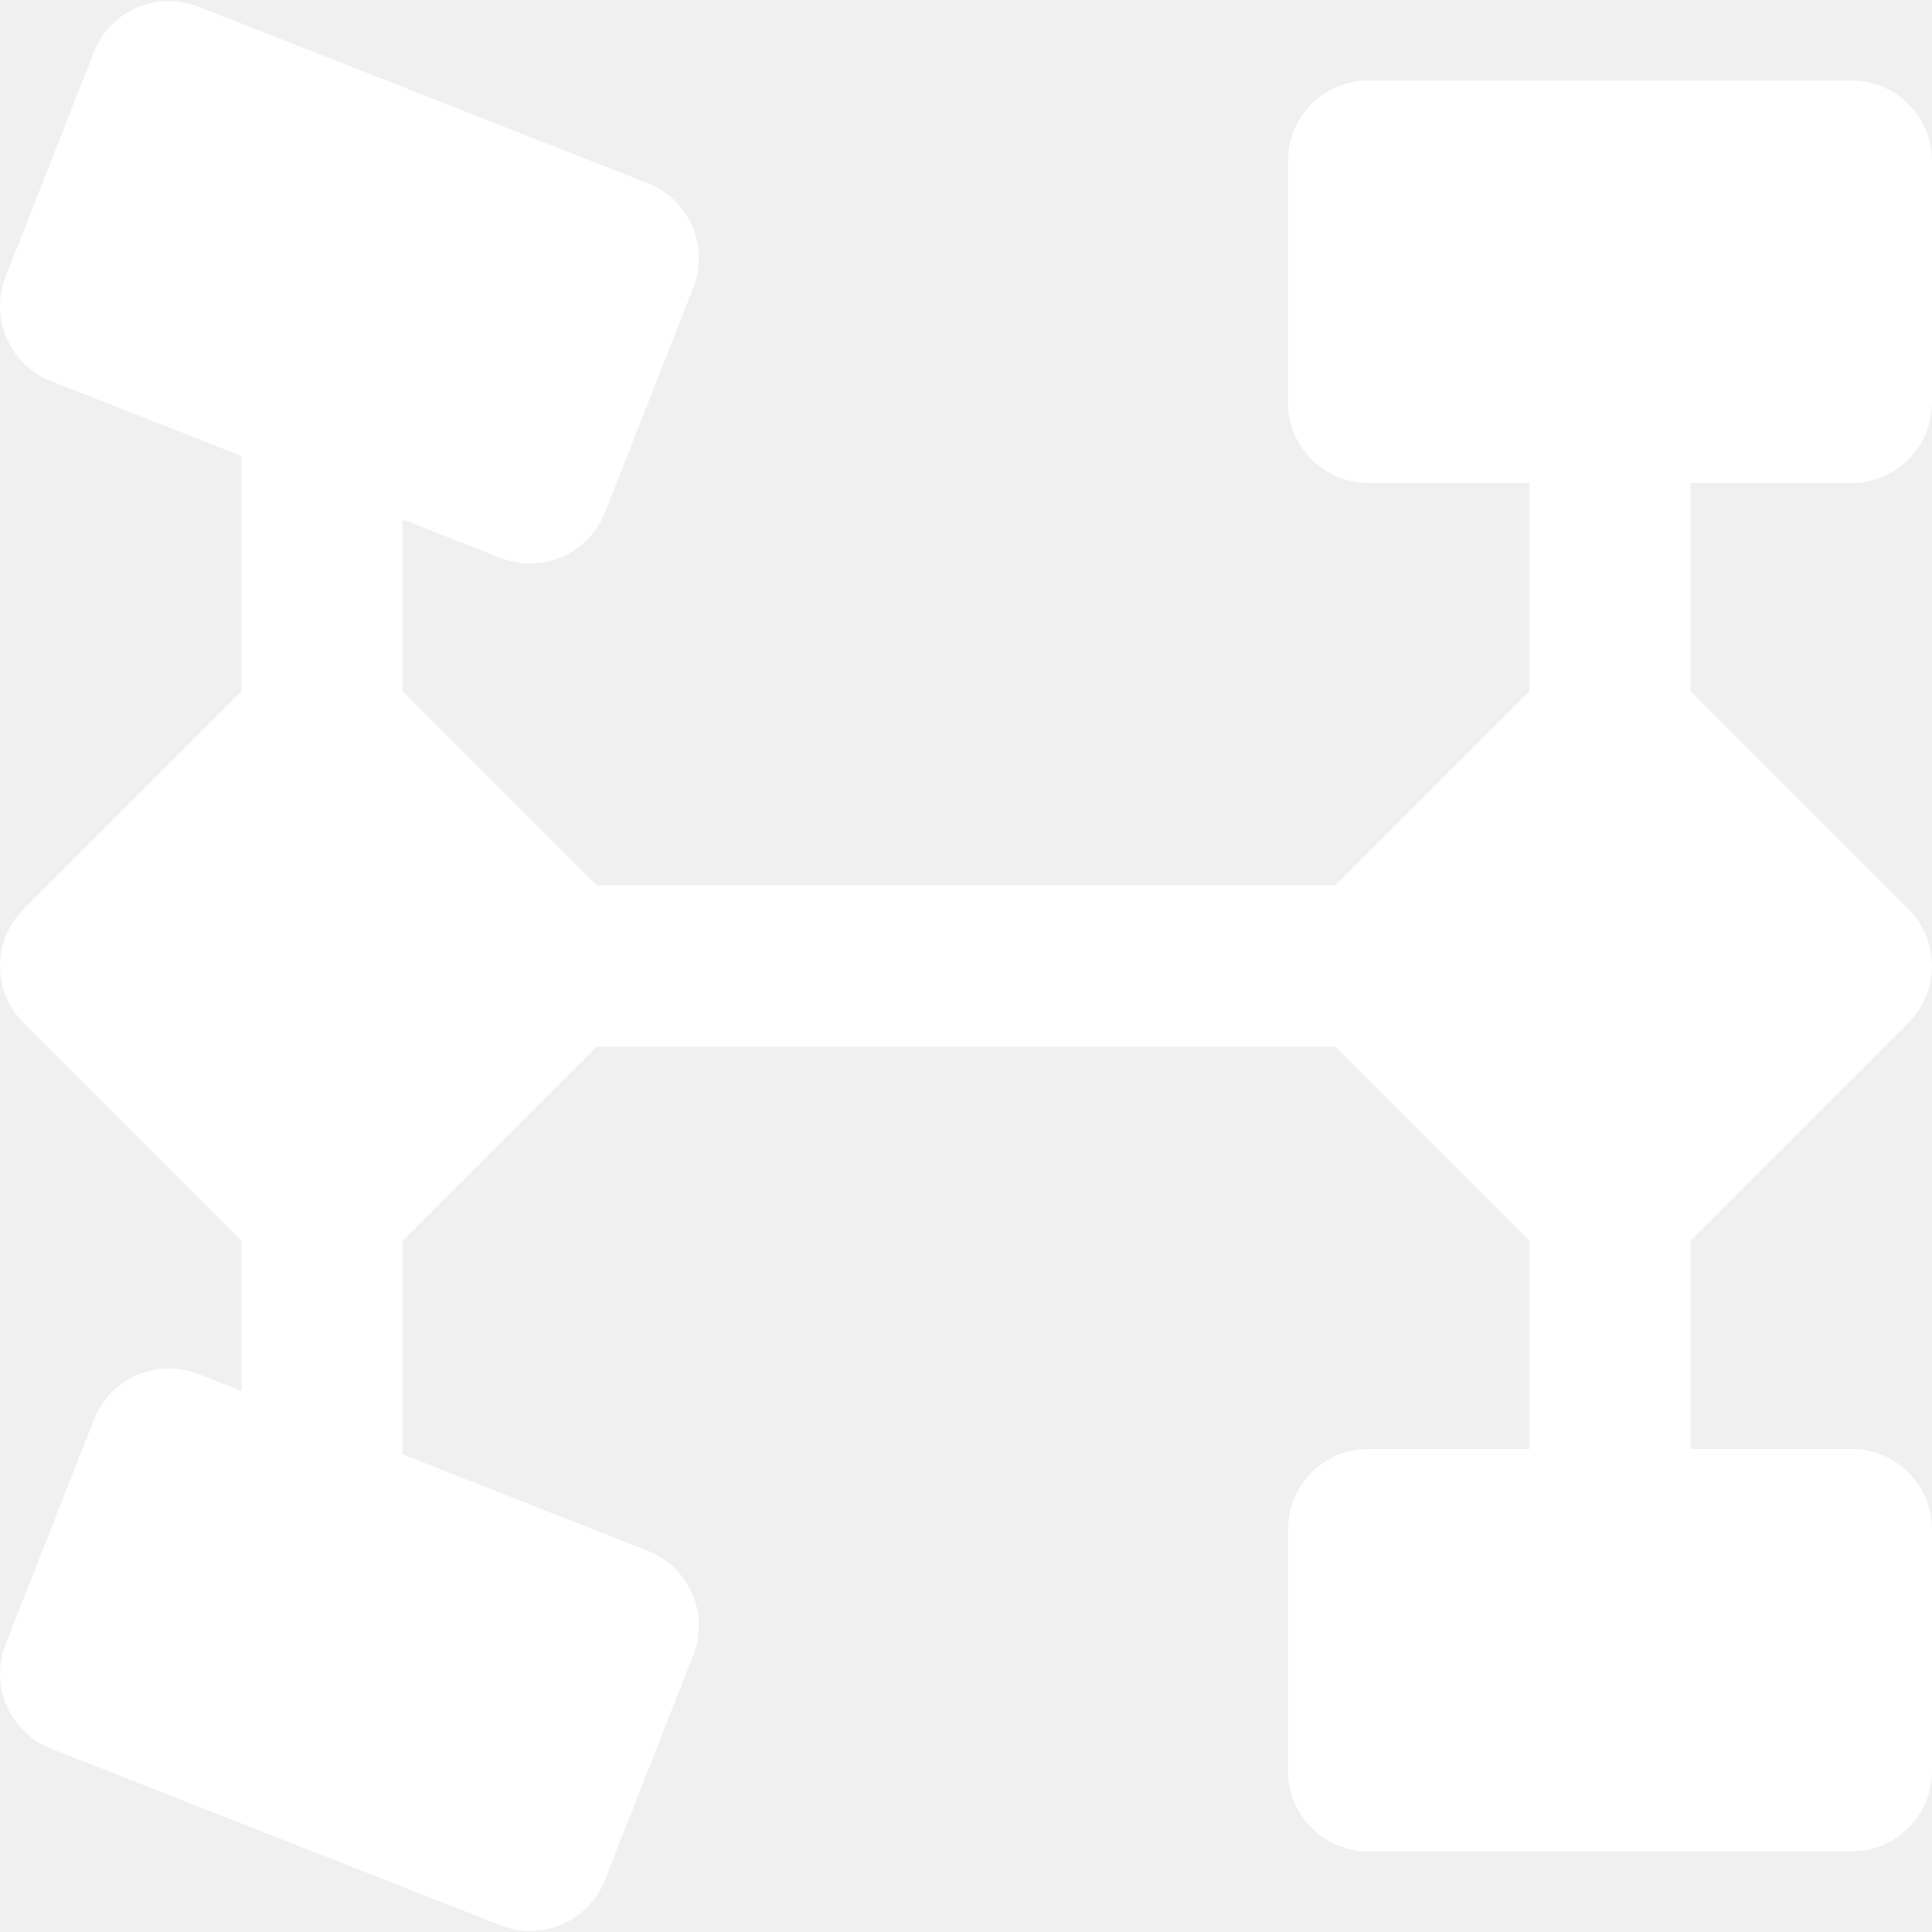
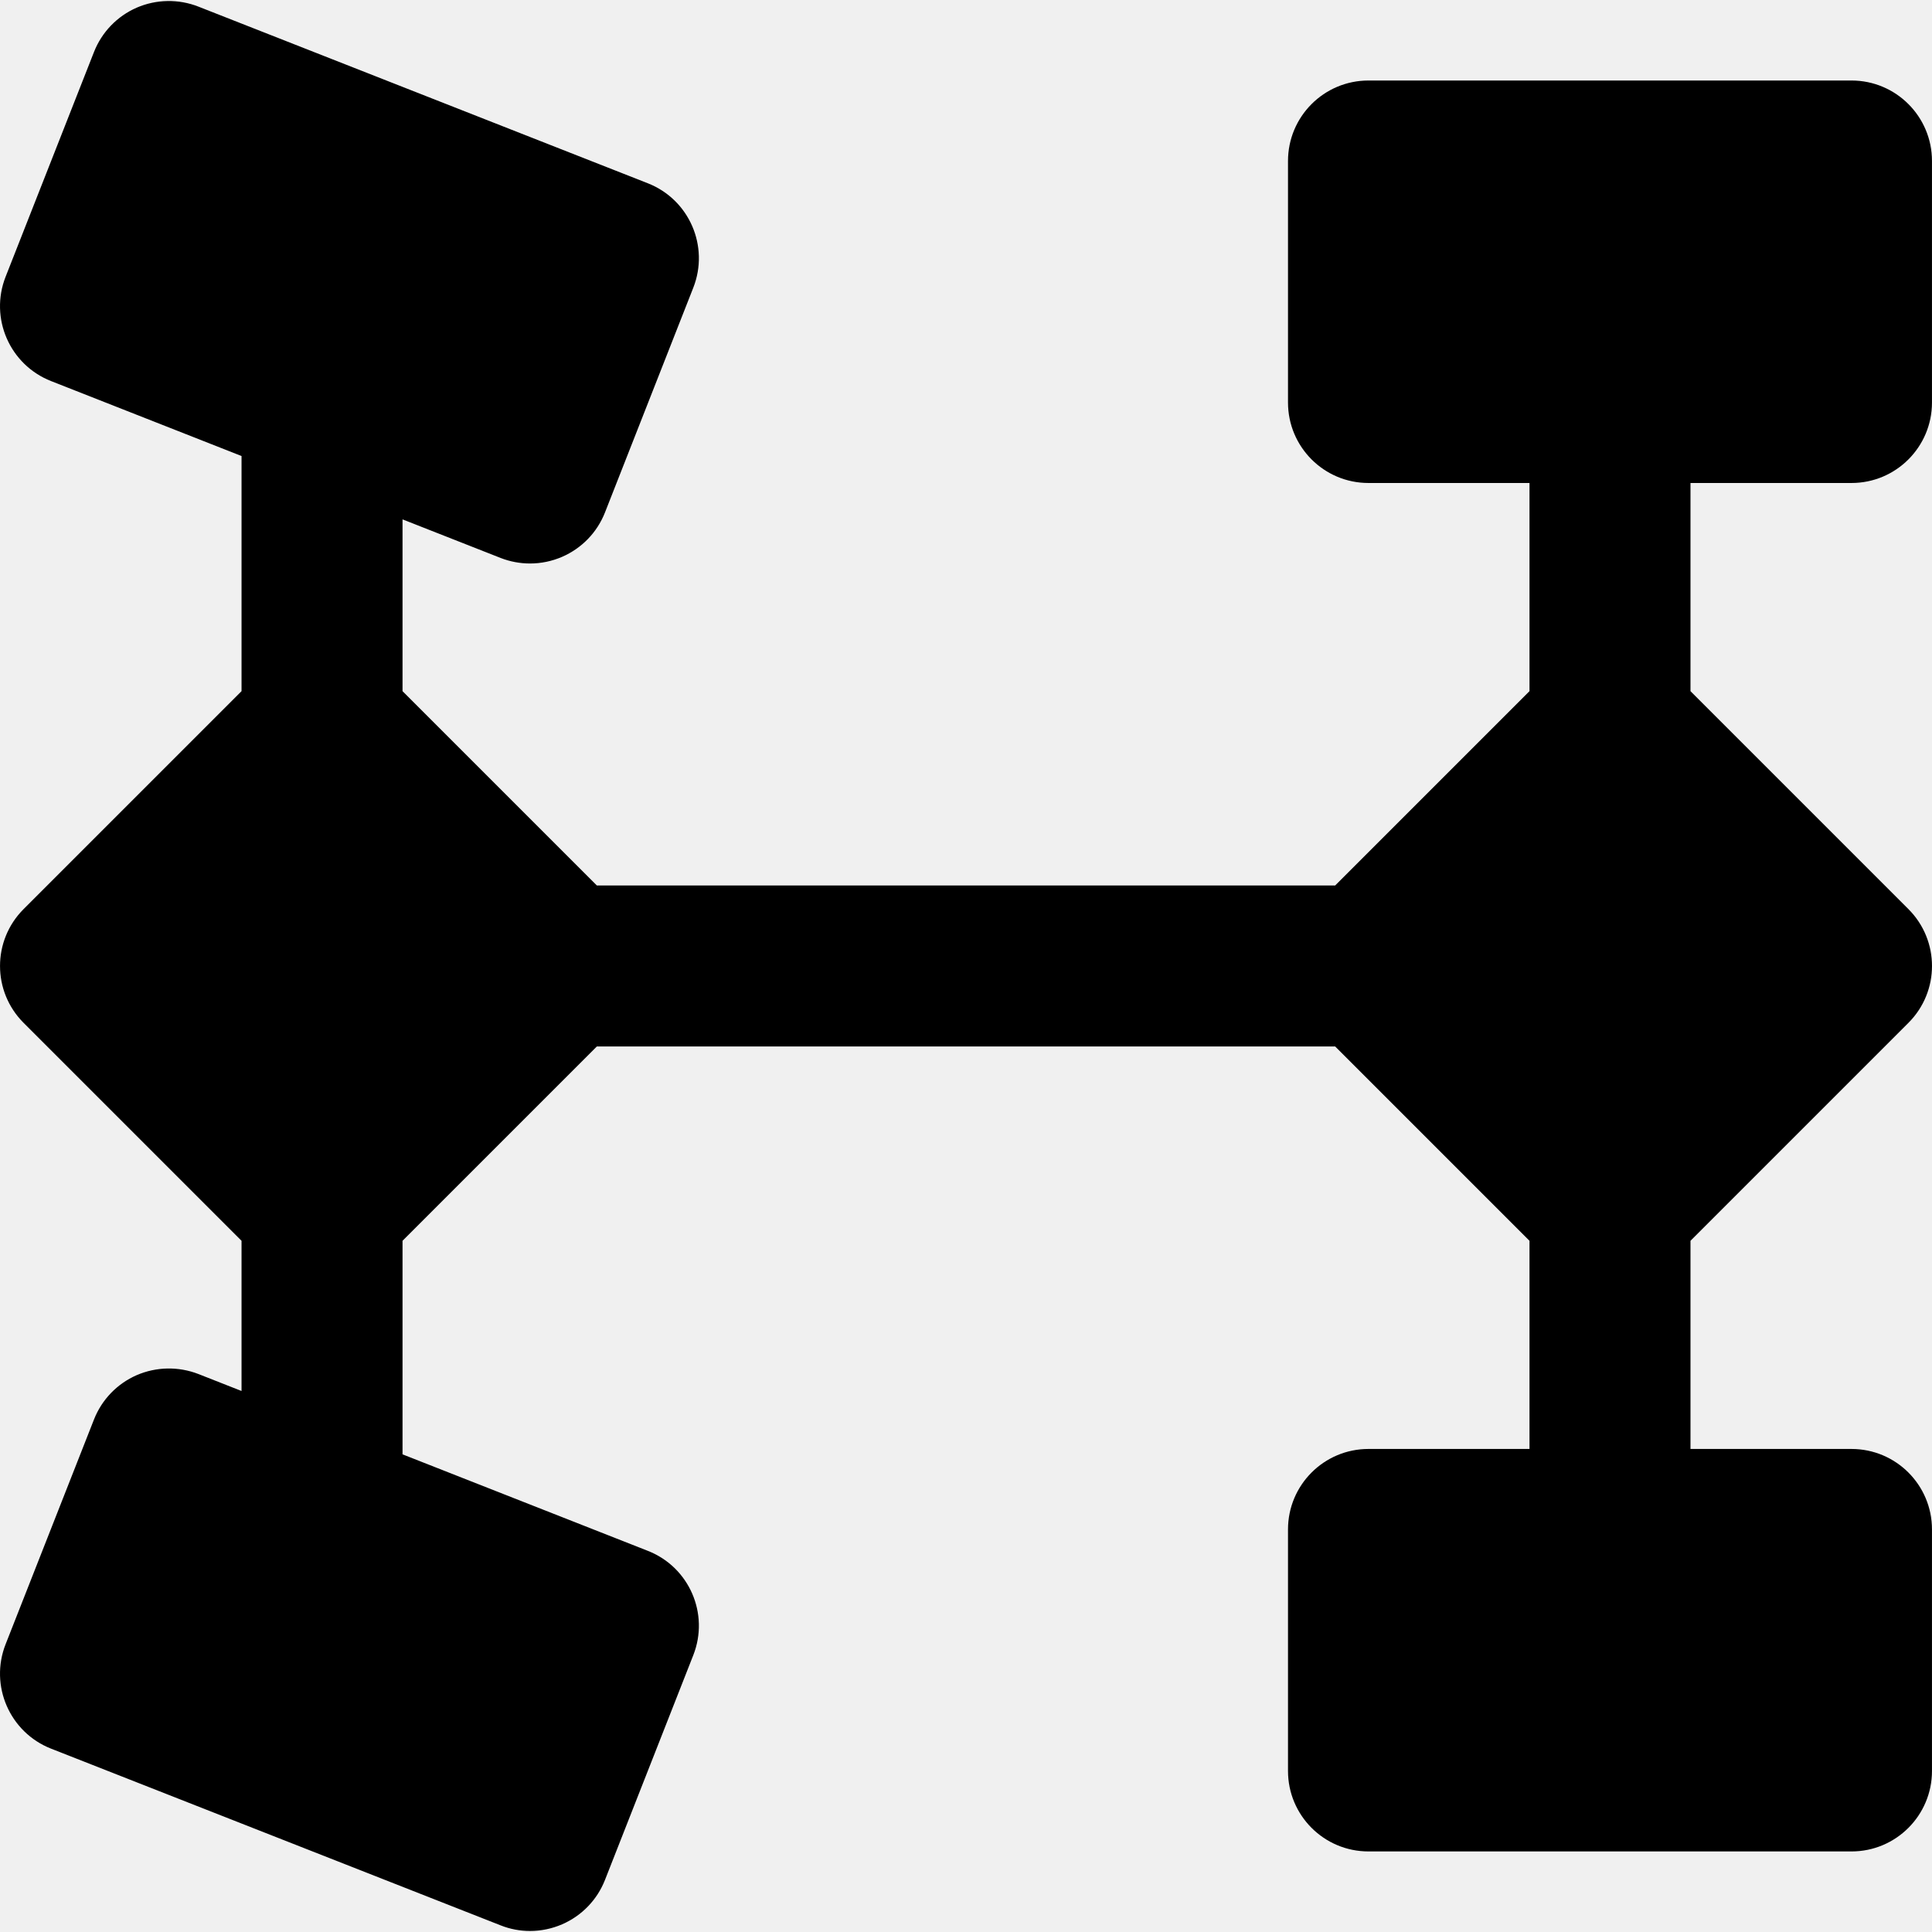
<svg xmlns="http://www.w3.org/2000/svg" fill="#000000" height="800px" width="800px" version="1.1" id="Layer_1" viewBox="0 0 512.017 512.017" xml:space="preserve">
  <defs id="defs2" />
-   <g id="g2" style="fill:#ffffff">
-     <g id="g1" style="fill:#ffffff">
-       <path d="M490.678,384.002h-42.667v-55.168l57.749-57.749c8.341-8.341,8.341-21.824,0-30.165l-57.749-57.749v-55.168h42.667    c11.797,0,21.333-9.557,21.333-21.333v-64c0-11.776-9.536-21.333-21.333-21.333h-128c-11.797,0-21.333,9.557-21.333,21.333v64    c0,11.776,9.536,21.333,21.333,21.333h42.667v55.168l-51.499,51.499H158.177l-51.499-51.499v-45.525l25.984,10.219    c2.517,0.981,5.163,1.472,7.808,1.472c2.901,0,5.803-0.597,8.512-1.771c5.205-2.261,9.28-6.485,11.349-11.755l23.403-59.563    c4.309-10.965-1.067-23.36-12.032-27.669L52.577,1.751C47.308-0.318,41.42-0.211,36.236,2.029    c-5.184,2.261-9.259,6.485-11.328,11.755L1.484,73.346c-4.309,10.965,1.088,23.339,12.053,27.648l50.475,19.861v62.315    L6.262,240.919c-8.341,8.341-8.341,21.824,0,30.165l57.749,57.749v39.808l-11.435-4.501c-5.269-2.048-11.157-1.941-16.341,0.299    c-5.184,2.261-9.259,6.485-11.328,11.755L1.484,435.757c-4.309,10.965,1.088,23.36,12.053,27.669l119.125,46.827    c2.517,1.003,5.163,1.493,7.808,1.493c2.901,0,5.803-0.597,8.512-1.771c5.205-2.261,9.28-6.485,11.349-11.755l23.403-59.563    c4.309-10.965-1.067-23.339-12.032-27.648l-65.024-25.579v-56.597l51.499-51.499h195.669l51.499,51.499v55.168h-42.667    c-11.797,0-21.333,9.557-21.333,21.333v64c0,11.776,9.536,21.333,21.333,21.333h128c11.797,0,21.333-9.557,21.333-21.333v-64    C512.012,393.559,502.476,384.002,490.678,384.002z" id="path1" style="fill:#ffffff" />
+   <g id="g2">
+     <g id="g1">
+       <path d="M490.678,384.002h-42.667v-55.168l57.749-57.749c8.341-8.341,8.341-21.824,0-30.165l-57.749-57.749v-55.168h42.667    c11.797,0,21.333-9.557,21.333-21.333v-64c0-11.776-9.536-21.333-21.333-21.333h-128c-11.797,0-21.333,9.557-21.333,21.333v64    c0,11.776,9.536,21.333,21.333,21.333h42.667v55.168l-51.499,51.499H158.177l-51.499-51.499v-45.525l25.984,10.219    c2.517,0.981,5.163,1.472,7.808,1.472c2.901,0,5.803-0.597,8.512-1.771c5.205-2.261,9.28-6.485,11.349-11.755l23.403-59.563    c4.309-10.965-1.067-23.36-12.032-27.669L52.577,1.751C47.308-0.318,41.42-0.211,36.236,2.029    c-5.184,2.261-9.259,6.485-11.328,11.755L1.484,73.346c-4.309,10.965,1.088,23.339,12.053,27.648l50.475,19.861v62.315    L6.262,240.919c-8.341,8.341-8.341,21.824,0,30.165l57.749,57.749v39.808l-11.435-4.501c-5.269-2.048-11.157-1.941-16.341,0.299    c-5.184,2.261-9.259,6.485-11.328,11.755L1.484,435.757c-4.309,10.965,1.088,23.36,12.053,27.669l119.125,46.827    c2.517,1.003,5.163,1.493,7.808,1.493c2.901,0,5.803-0.597,8.512-1.771c5.205-2.261,9.28-6.485,11.349-11.755l23.403-59.563    c4.309-10.965-1.067-23.339-12.032-27.648l-65.024-25.579v-56.597l51.499-51.499h195.669l51.499,51.499v55.168h-42.667    c-11.797,0-21.333,9.557-21.333,21.333v64c0,11.776,9.536,21.333,21.333,21.333h128c11.797,0,21.333-9.557,21.333-21.333v-64    C512.012,393.559,502.476,384.002,490.678,384.002z" id="path1" />
    </g>
  </g>
</svg>
